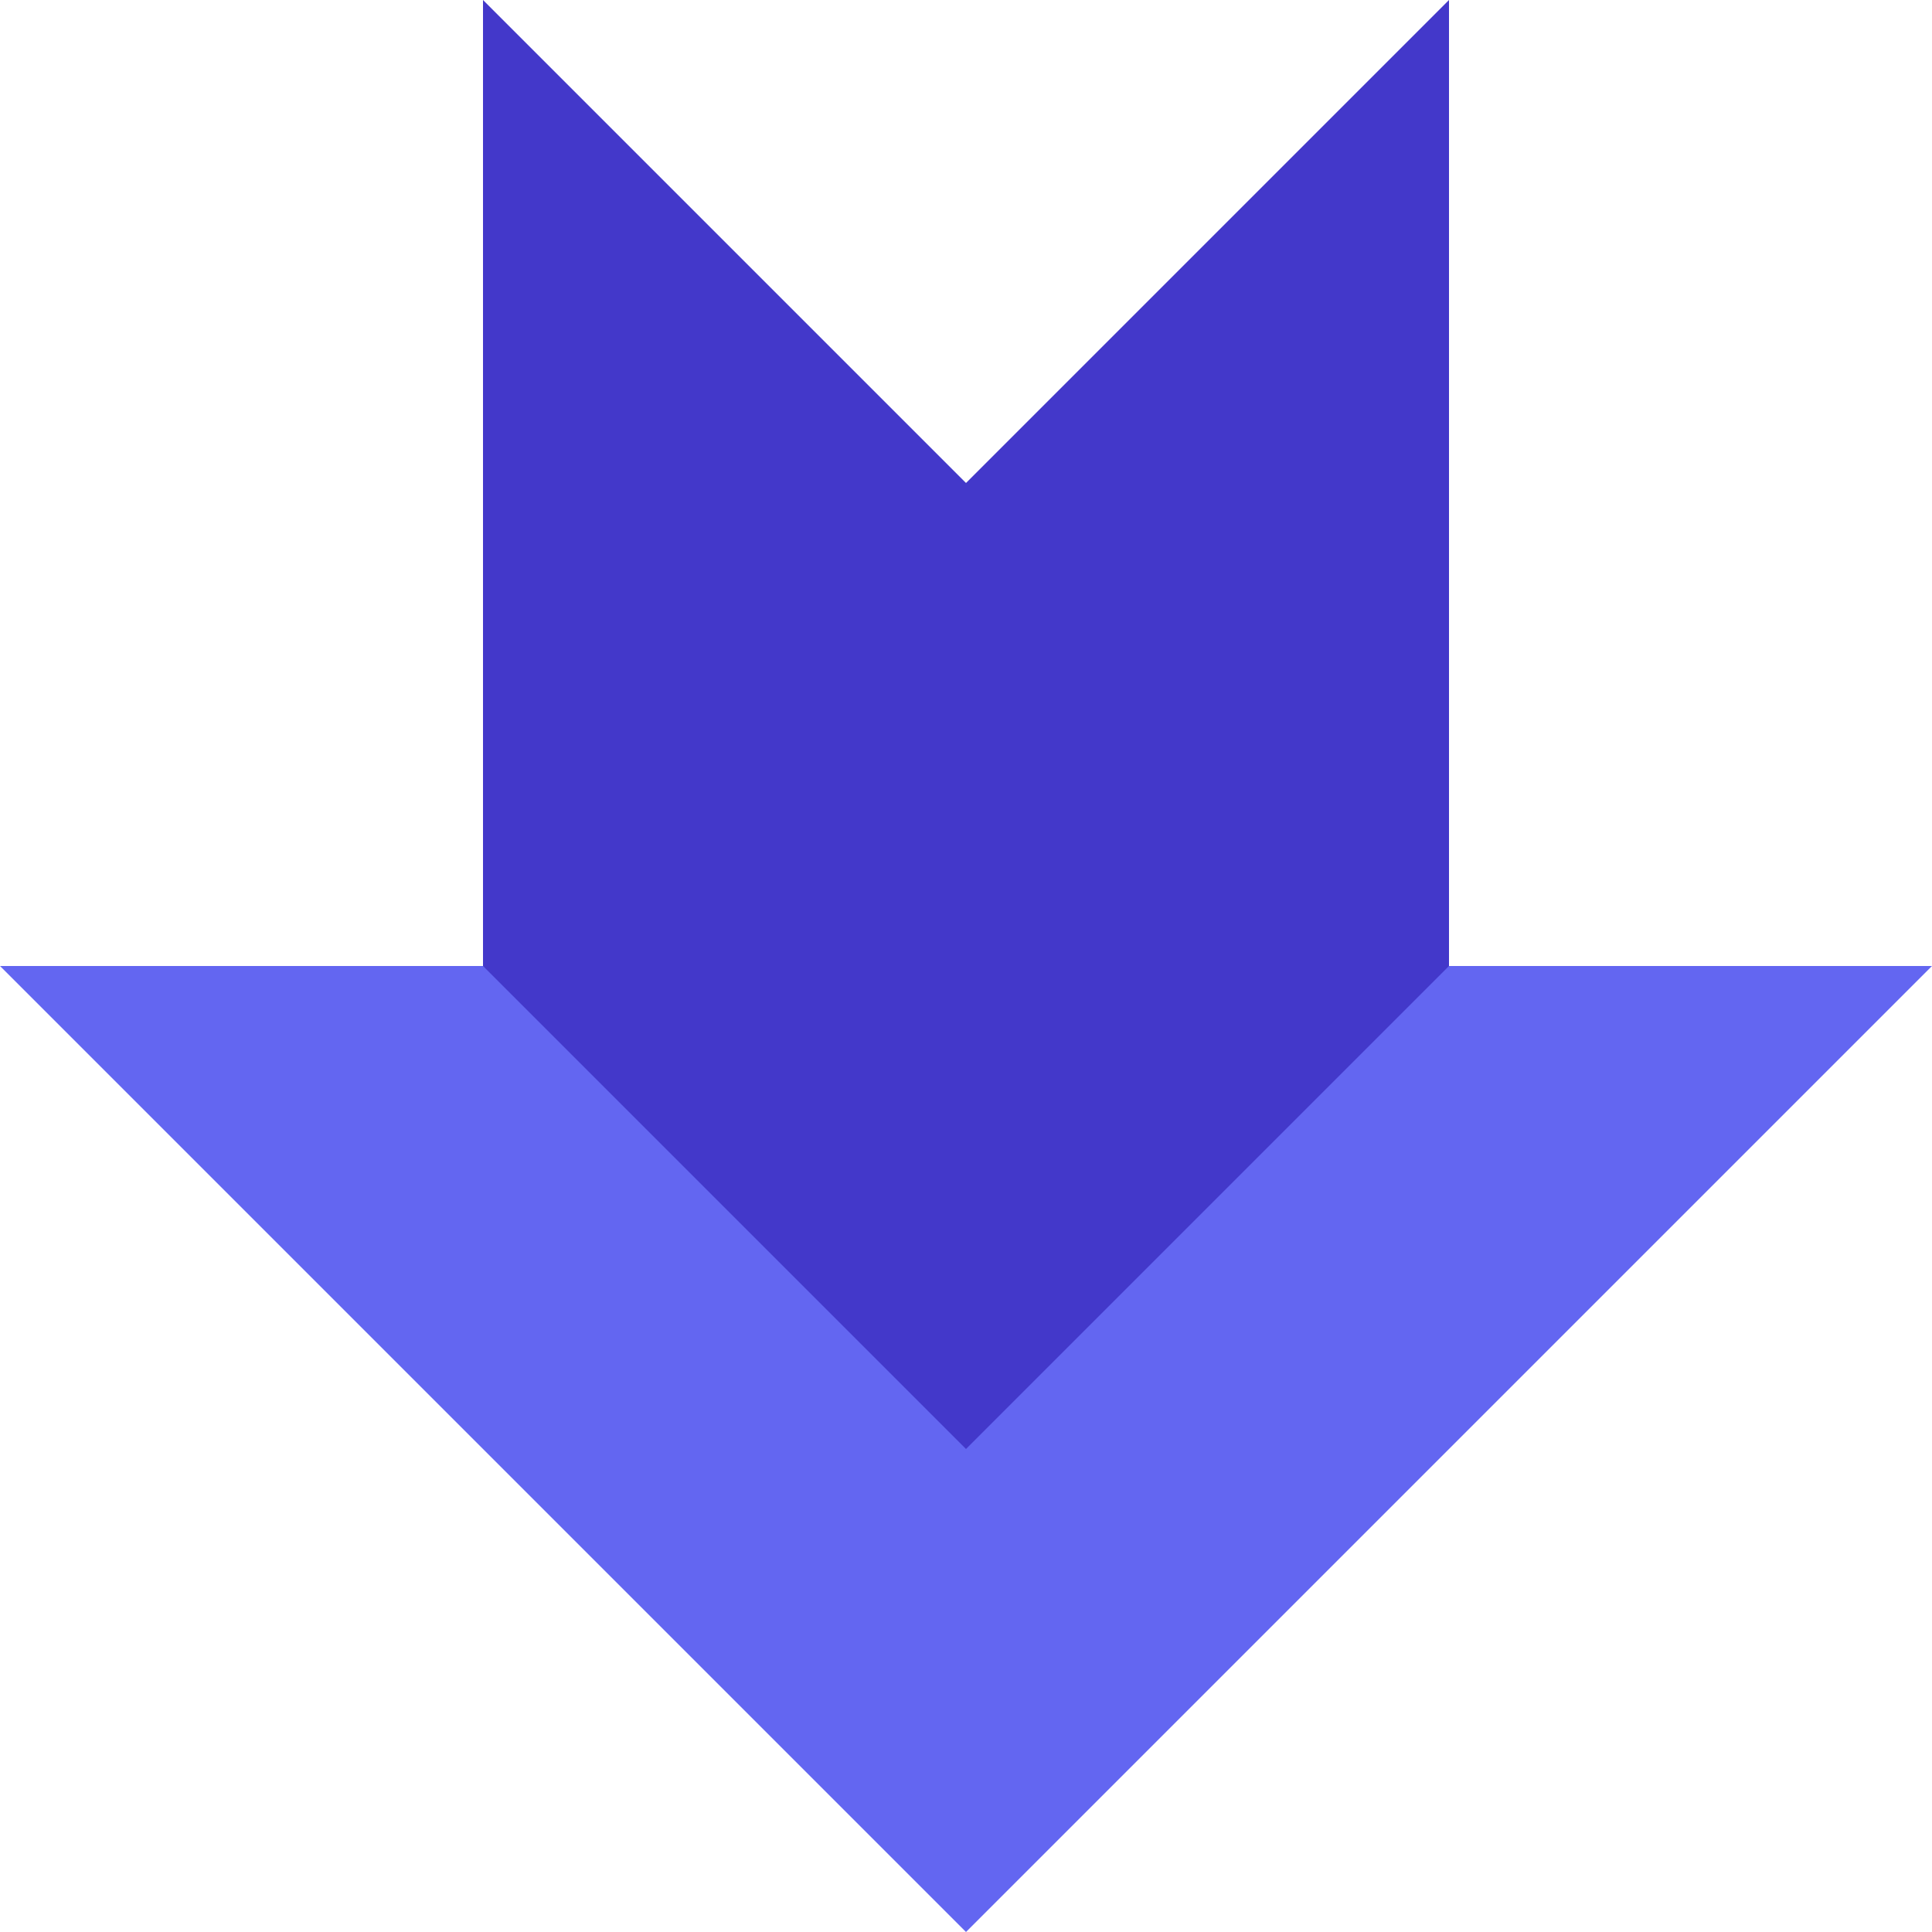
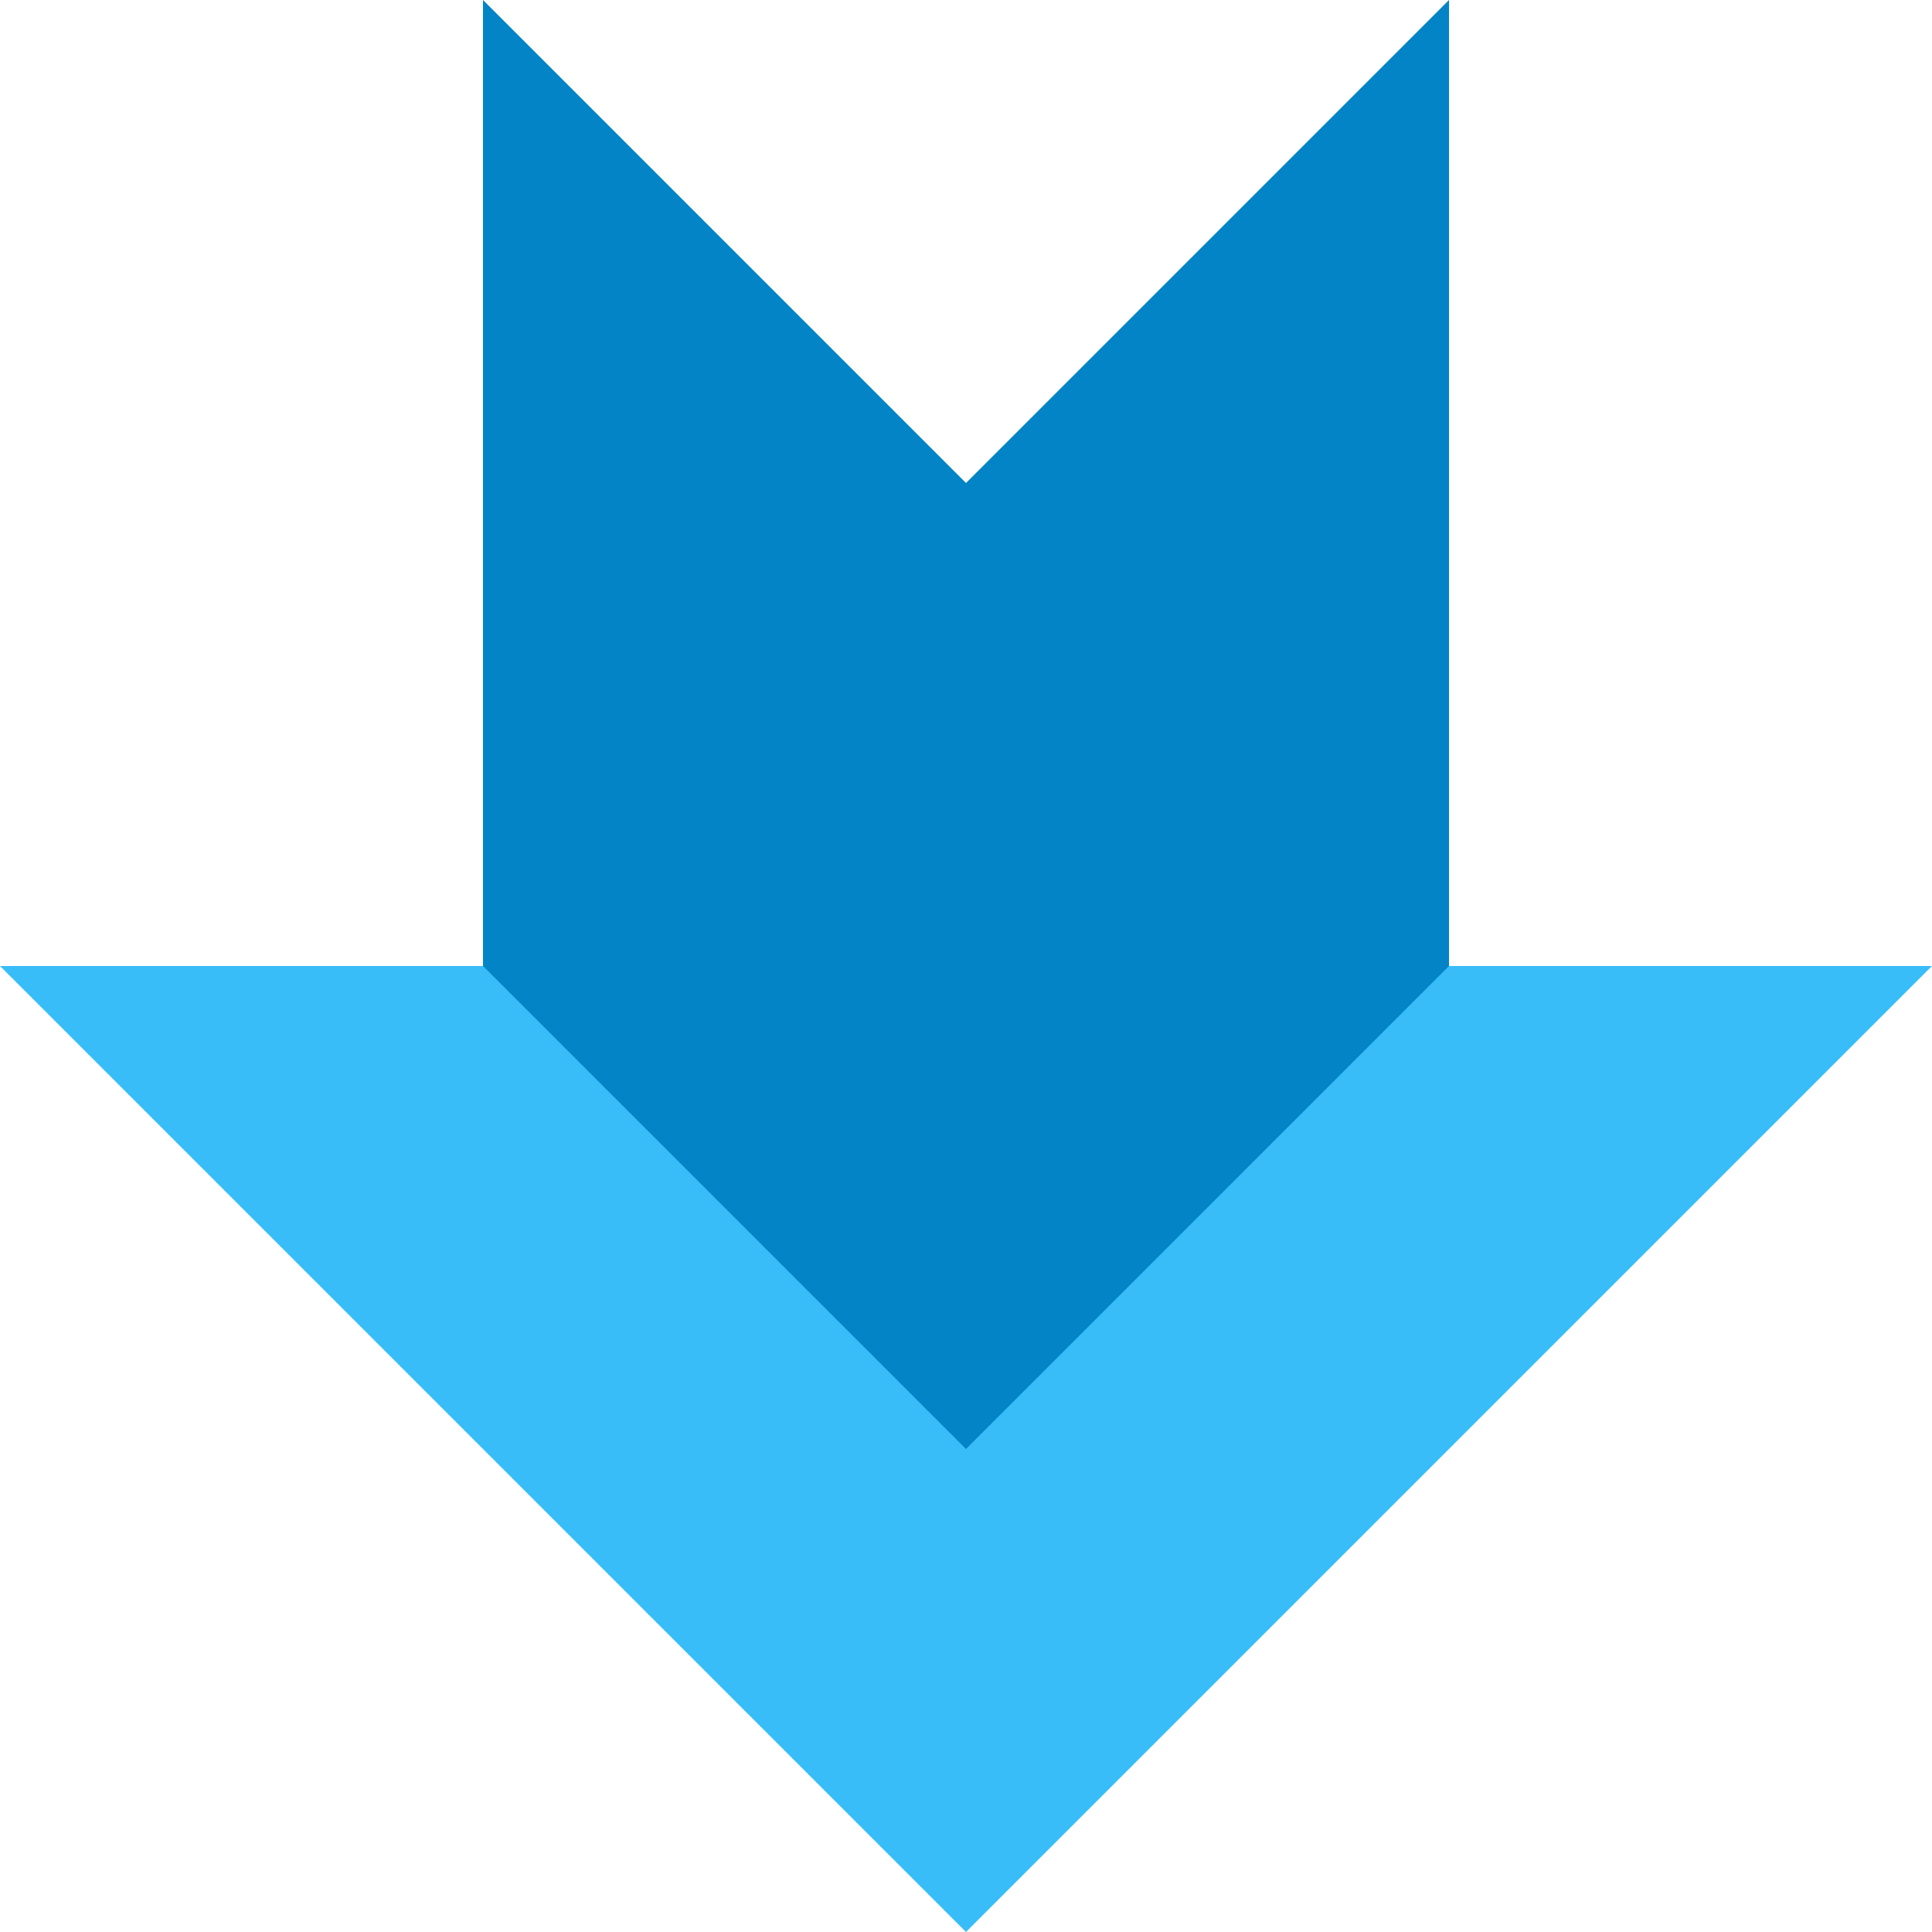
<svg xmlns="http://www.w3.org/2000/svg" version="1.1" viewBox="0.0 0.0 3840.0 3840.0" fill="none" stroke="none" stroke-linecap="square" stroke-miterlimit="10">
  <clipPath id="p.0">
    <path d="m0 0l3840.0 0l0 3840.0l-3840.0 0l0 -3840.0z" clip-rule="nonzero" />
  </clipPath>
  <g clip-path="url(#p.0)">
    <path fill="#000000" fill-opacity="0.0" d="m0 0l3840.0 0l0 3840.0l-3840.0 0z" fill-rule="evenodd" />
-     <path fill="#6366f1" d="m3840.0 1920.0l-1920.0 1920.0l-1920.0 -1920.0z" fill-rule="evenodd" />
-     <path fill="#4338ca" d="m960.0 1920.0l0 0l0 -960.0l1920.0 0l0 960.0l0 0l-960.0 960.0z" fill-rule="evenodd" />
-     <path fill="#4338ca" d="m960.0 0l960.0 960.0l-960.0 960.0z" fill-rule="evenodd" />
-     <path fill="#4338ca" d="m2880.0 1920.0l-960.0 -960.0l960.0 -960.0z" fill-rule="evenodd" />
+     <path fill="#38bdf8" d="m3840.0 1920.0l-1920.0 1920.0l-1920.0 -1920.0z" fill-rule="evenodd" />
+     <path fill="#0284c7" d="m960.0 1920.0l0 0l0 -960.0l1920.0 0l0 960.0l0 0l-960.0 960.0z" fill-rule="evenodd" />
+     <path fill="#0284c7" d="m960.0 0l960.0 960.0l-960.0 960.0z" fill-rule="evenodd" />
+     <path fill="#0284c7" d="m2880.0 1920.0l-960.0 -960.0l960.0 -960.0z" fill-rule="evenodd" />
  </g>
</svg>
